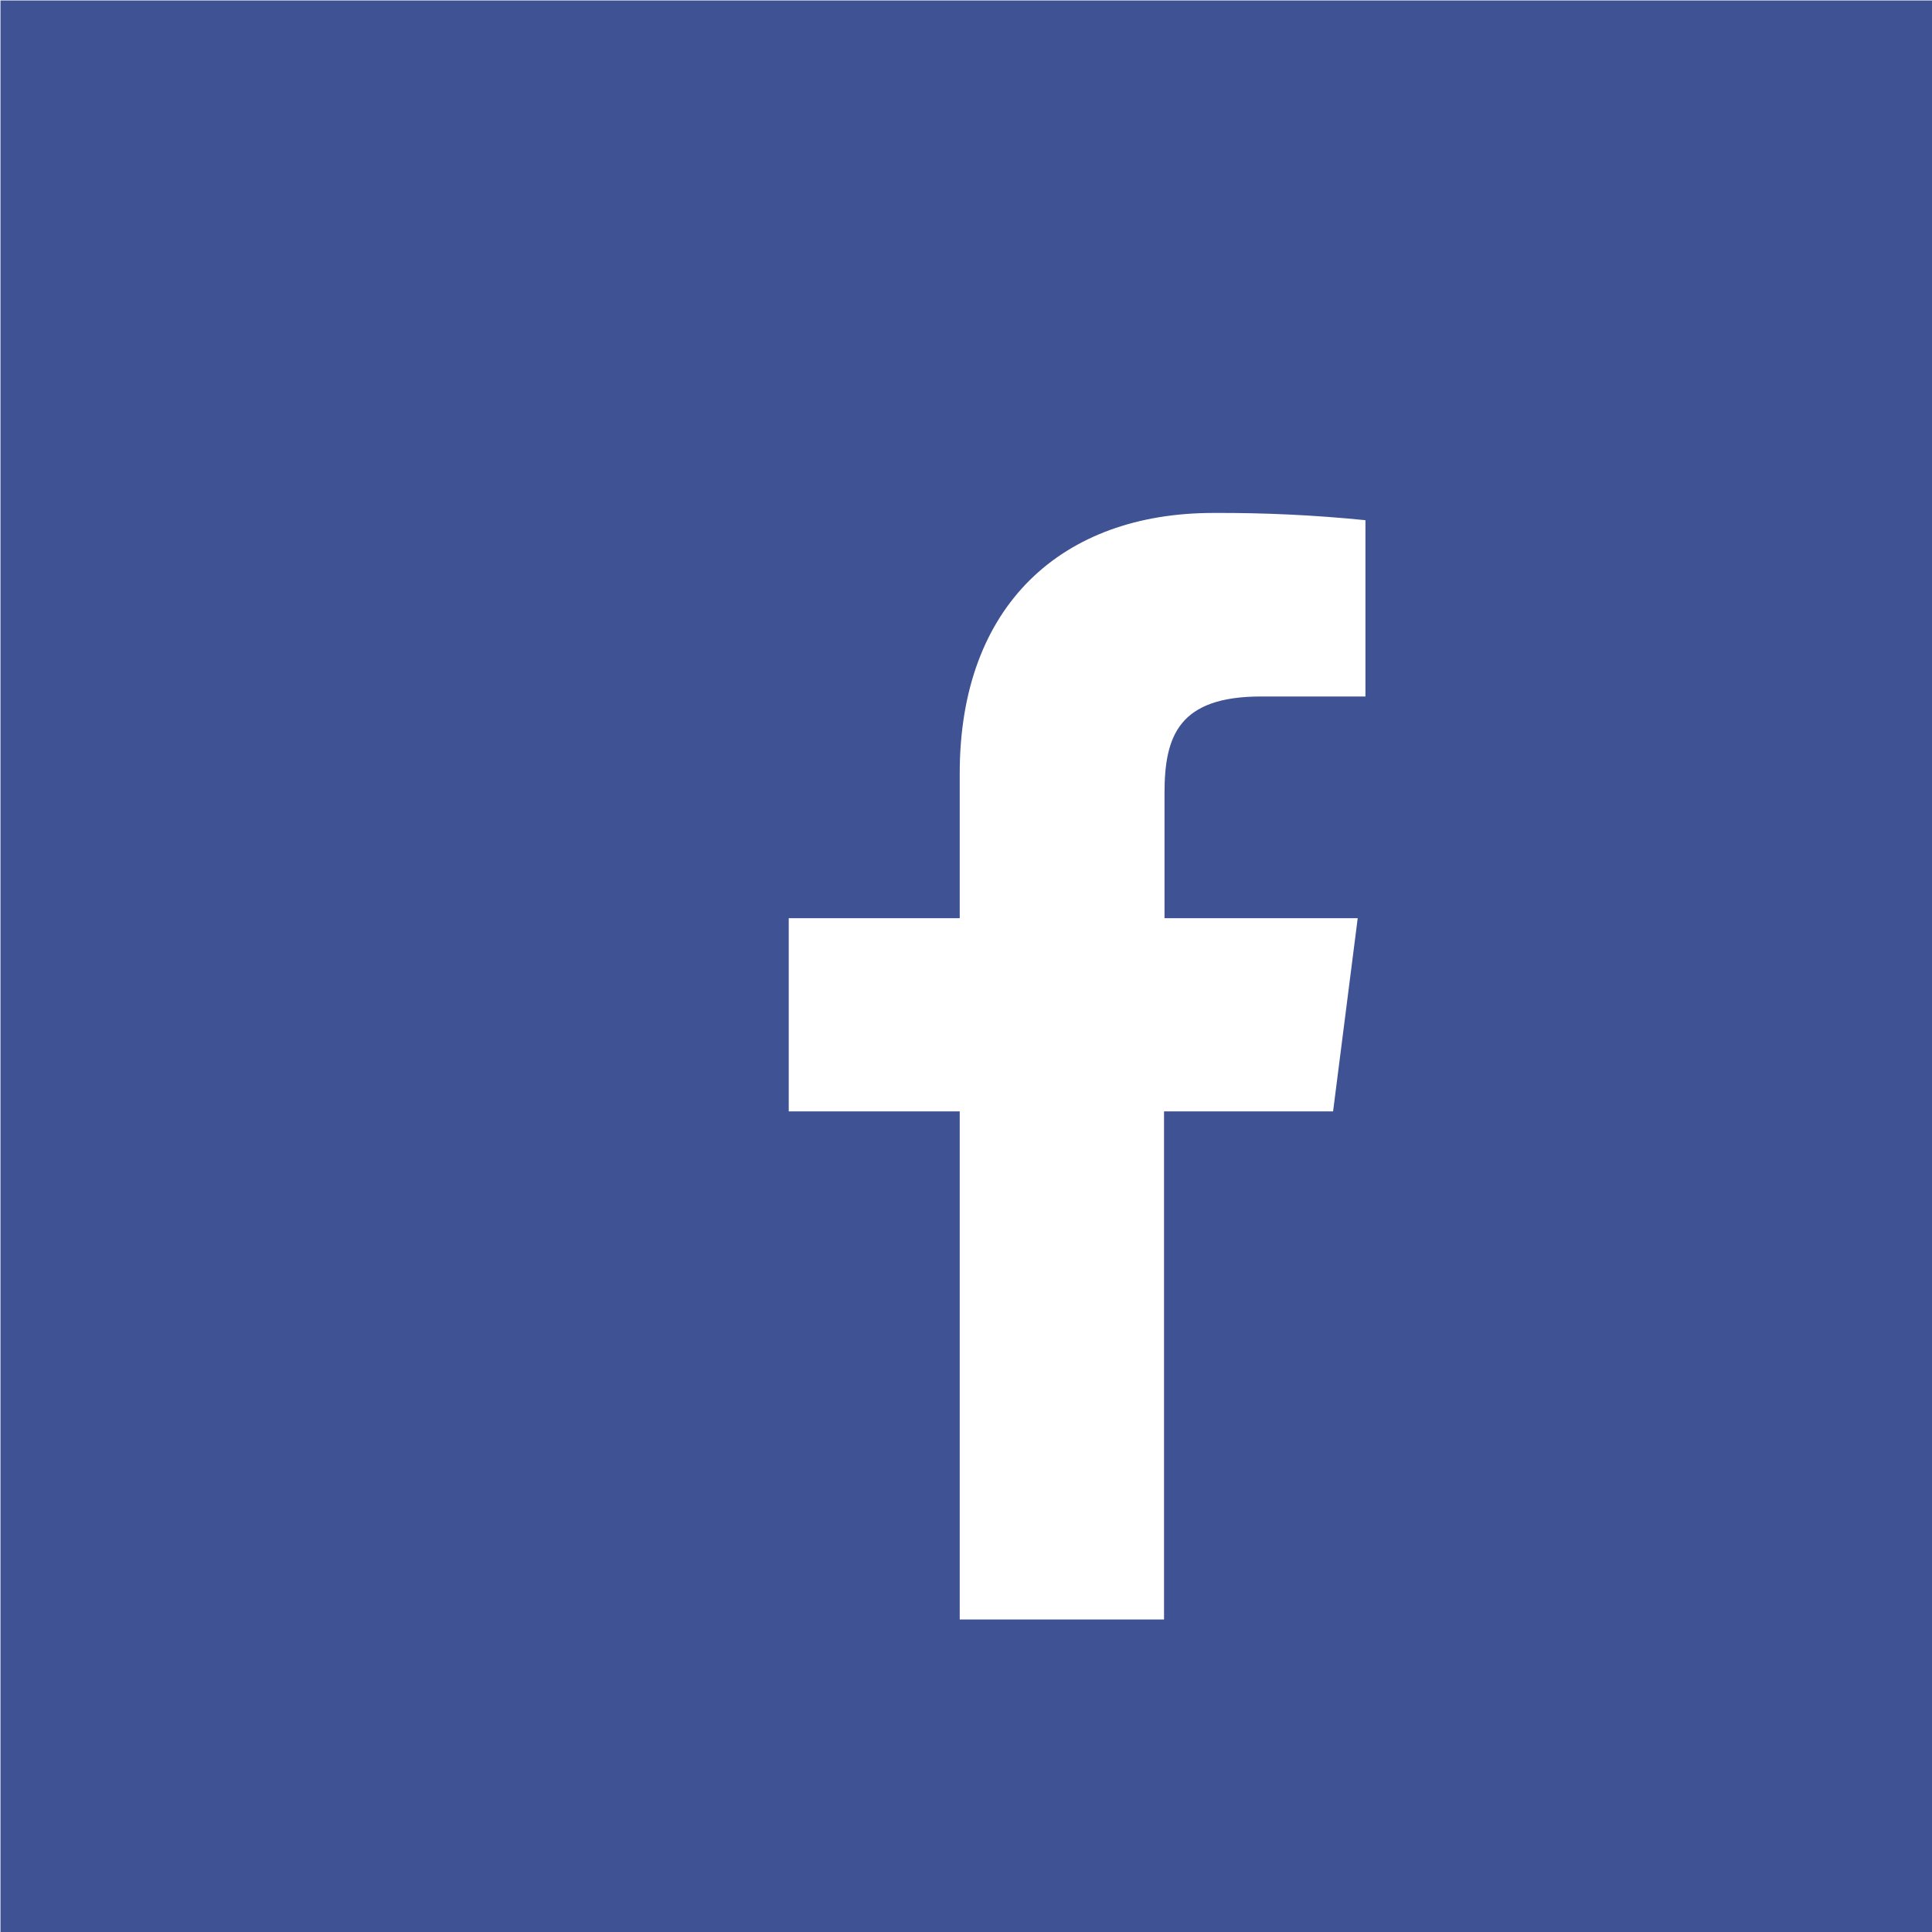
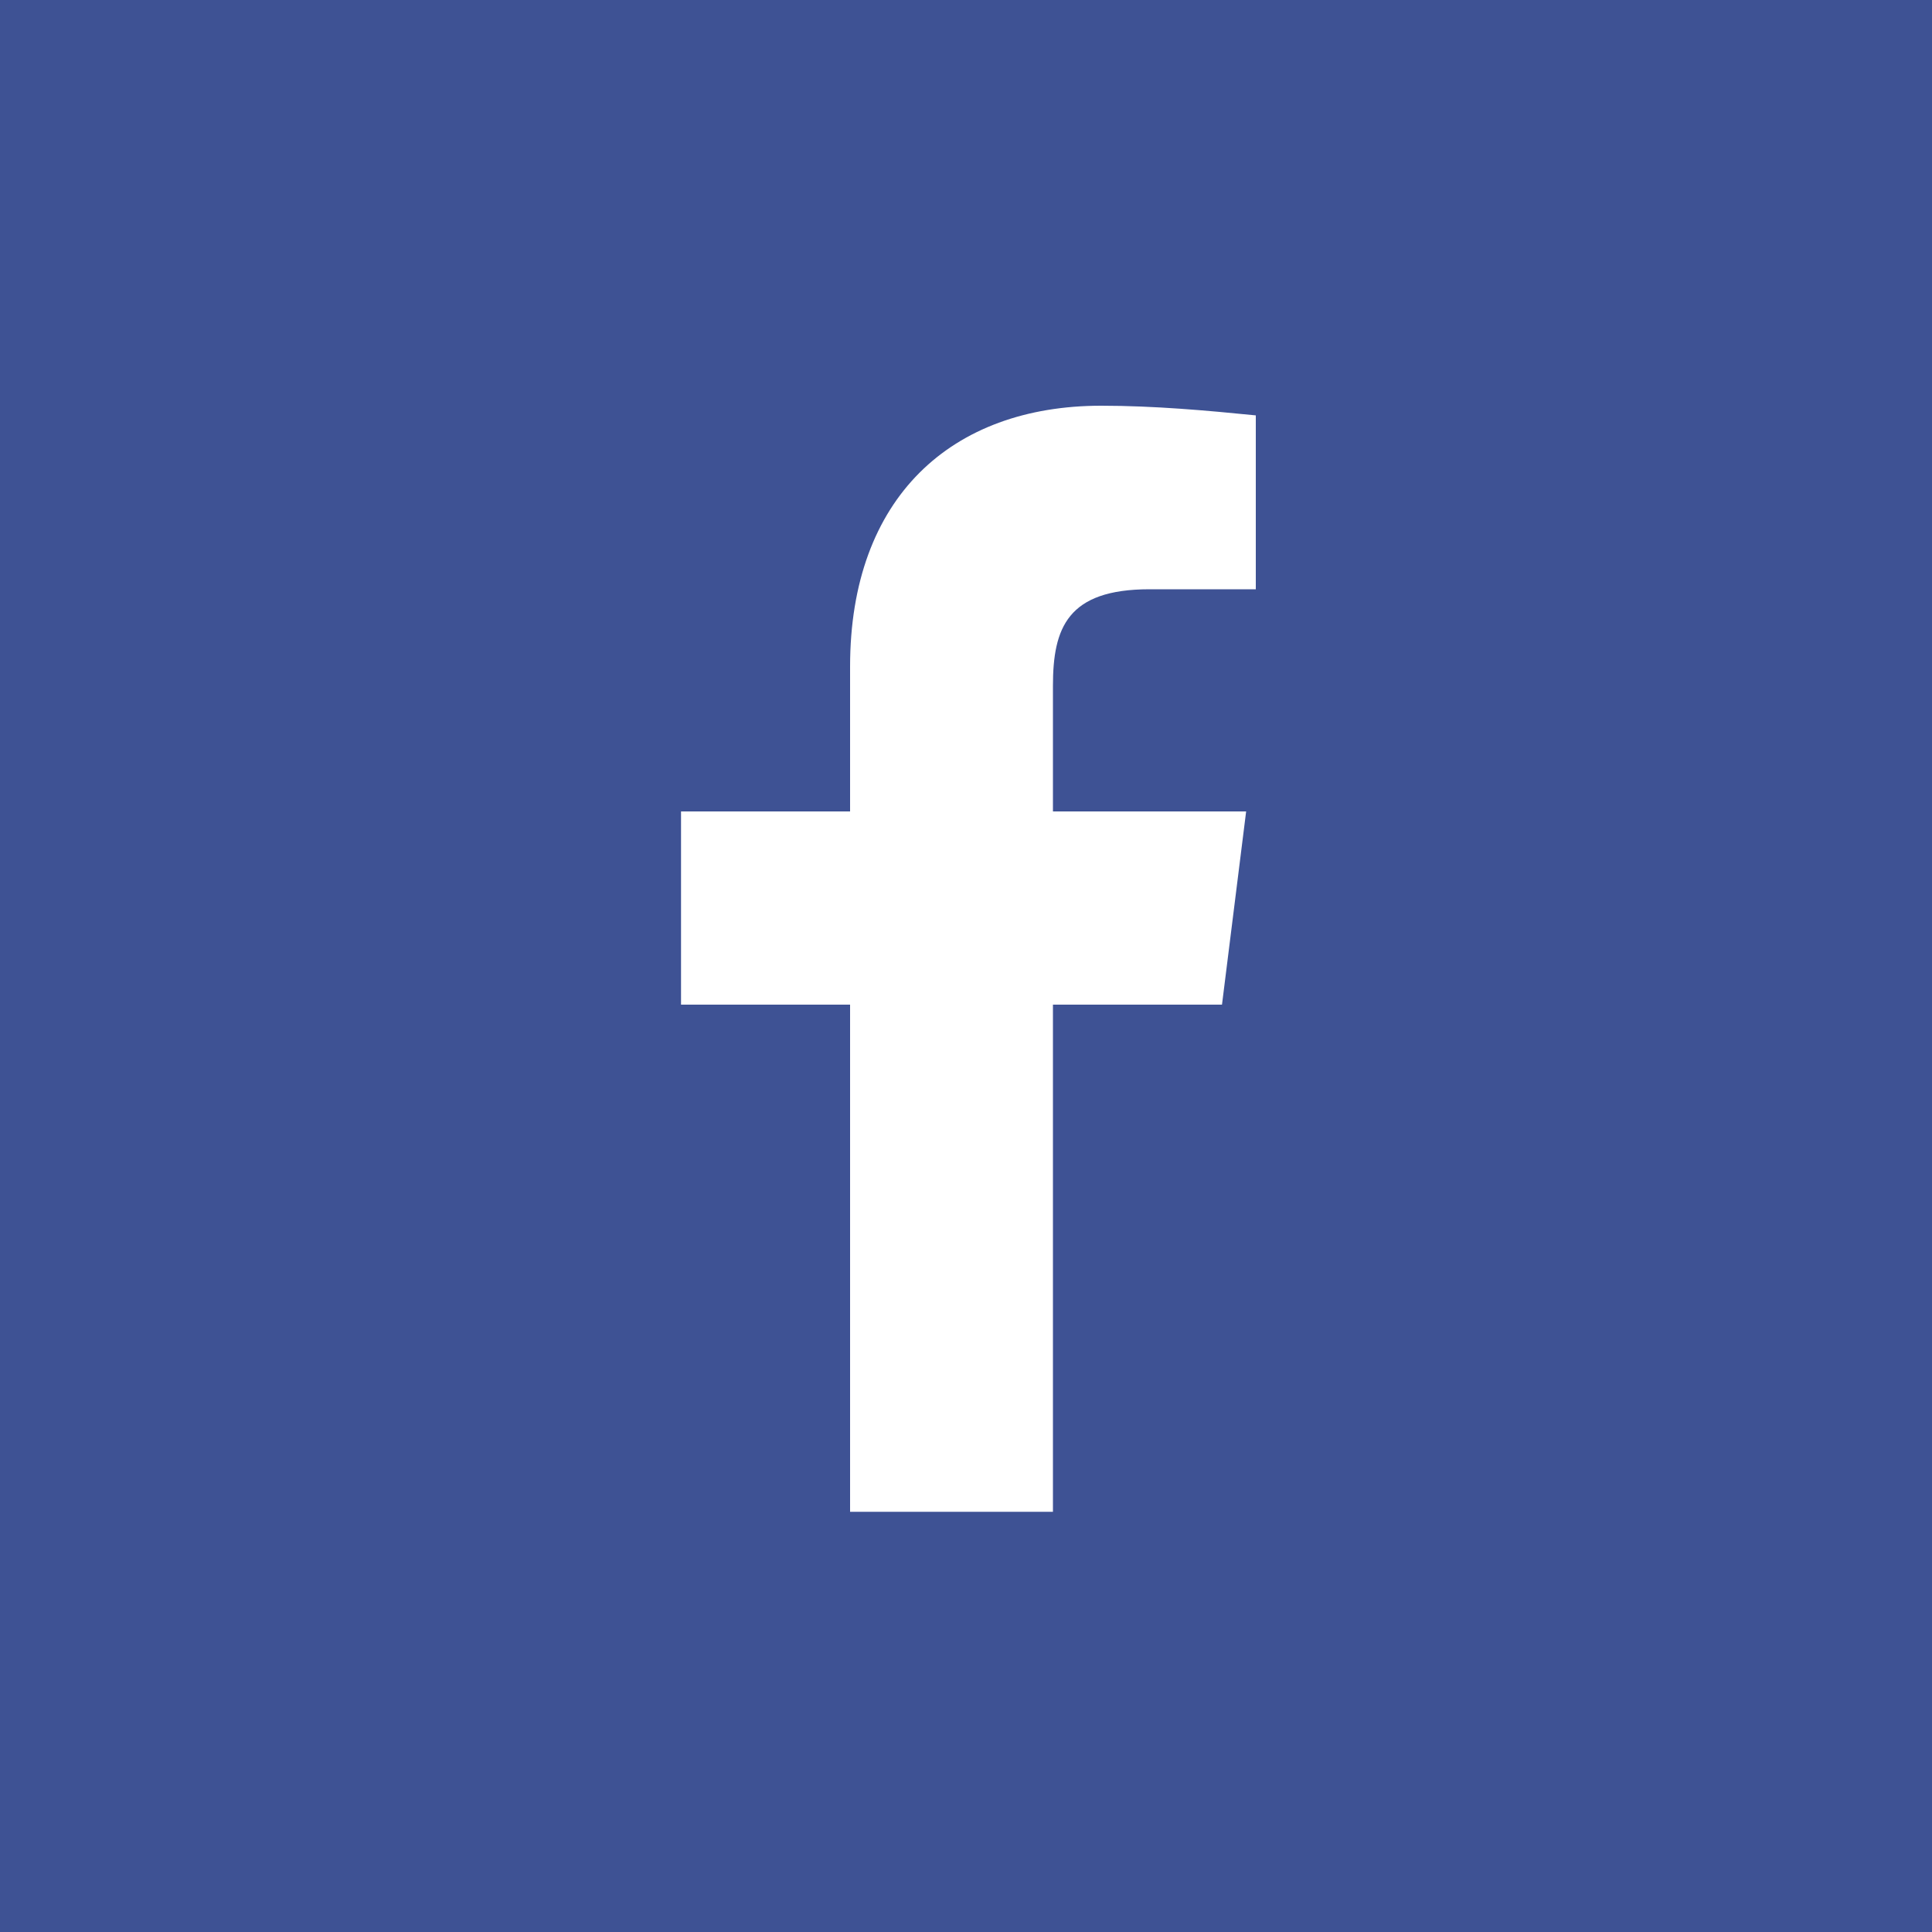
- <svg xmlns="http://www.w3.org/2000/svg" id="Ebene_2" data-name="Ebene 2" viewBox="0 0 40 40">
-   <defs>
-     <style>.cls-1{fill:#fff;}.cls-2{fill:#3e5294;}</style>
-   </defs>
-   <rect class="cls-1" width="40" height="40" />
-   <path class="cls-2" d="M40,0H0V40H40V0ZM19.86,33.52V23H16.32V19h3.54V16c0-3.49,2.13-5.39,5.25-5.39a29.86,29.86,0,0,1,3.15.15v3.65H26.1c-1.7,0-2,.81-2,2V19h4L27.59,23h-3.5V33.52H19.86Z" transform="translate(0.01 0.01)" />
+ <svg xmlns="http://www.w3.org/2000/svg" version="1.1" id="Ebene_2" x="0px" y="0px" viewBox="0 0 40 40" style="enable-background:new 0 0 40 40;" xml:space="preserve">
+   <style type="text/css">
+ 	.st0{fill:#3E5294;}
+ 	.st1{fill:#FFFFFF;}
+ </style>
+   <path class="st0" d="M40,0H0v40h40V0z" />
+   <g>
+     <path class="st1" d="M17.6,31.3h4.2V20.8h3.5l0.5-4h-4v-2.6c0-1.2,0.3-2,2-2H26V8.6c-1-0.1-2.1-0.2-3.2-0.2c-3.1,0-5.2,1.9-5.2,5.4   v3h-3.5v4h3.5C17.6,20.8,17.6,31.3,17.6,31.3z" />
+   </g>
</svg>
